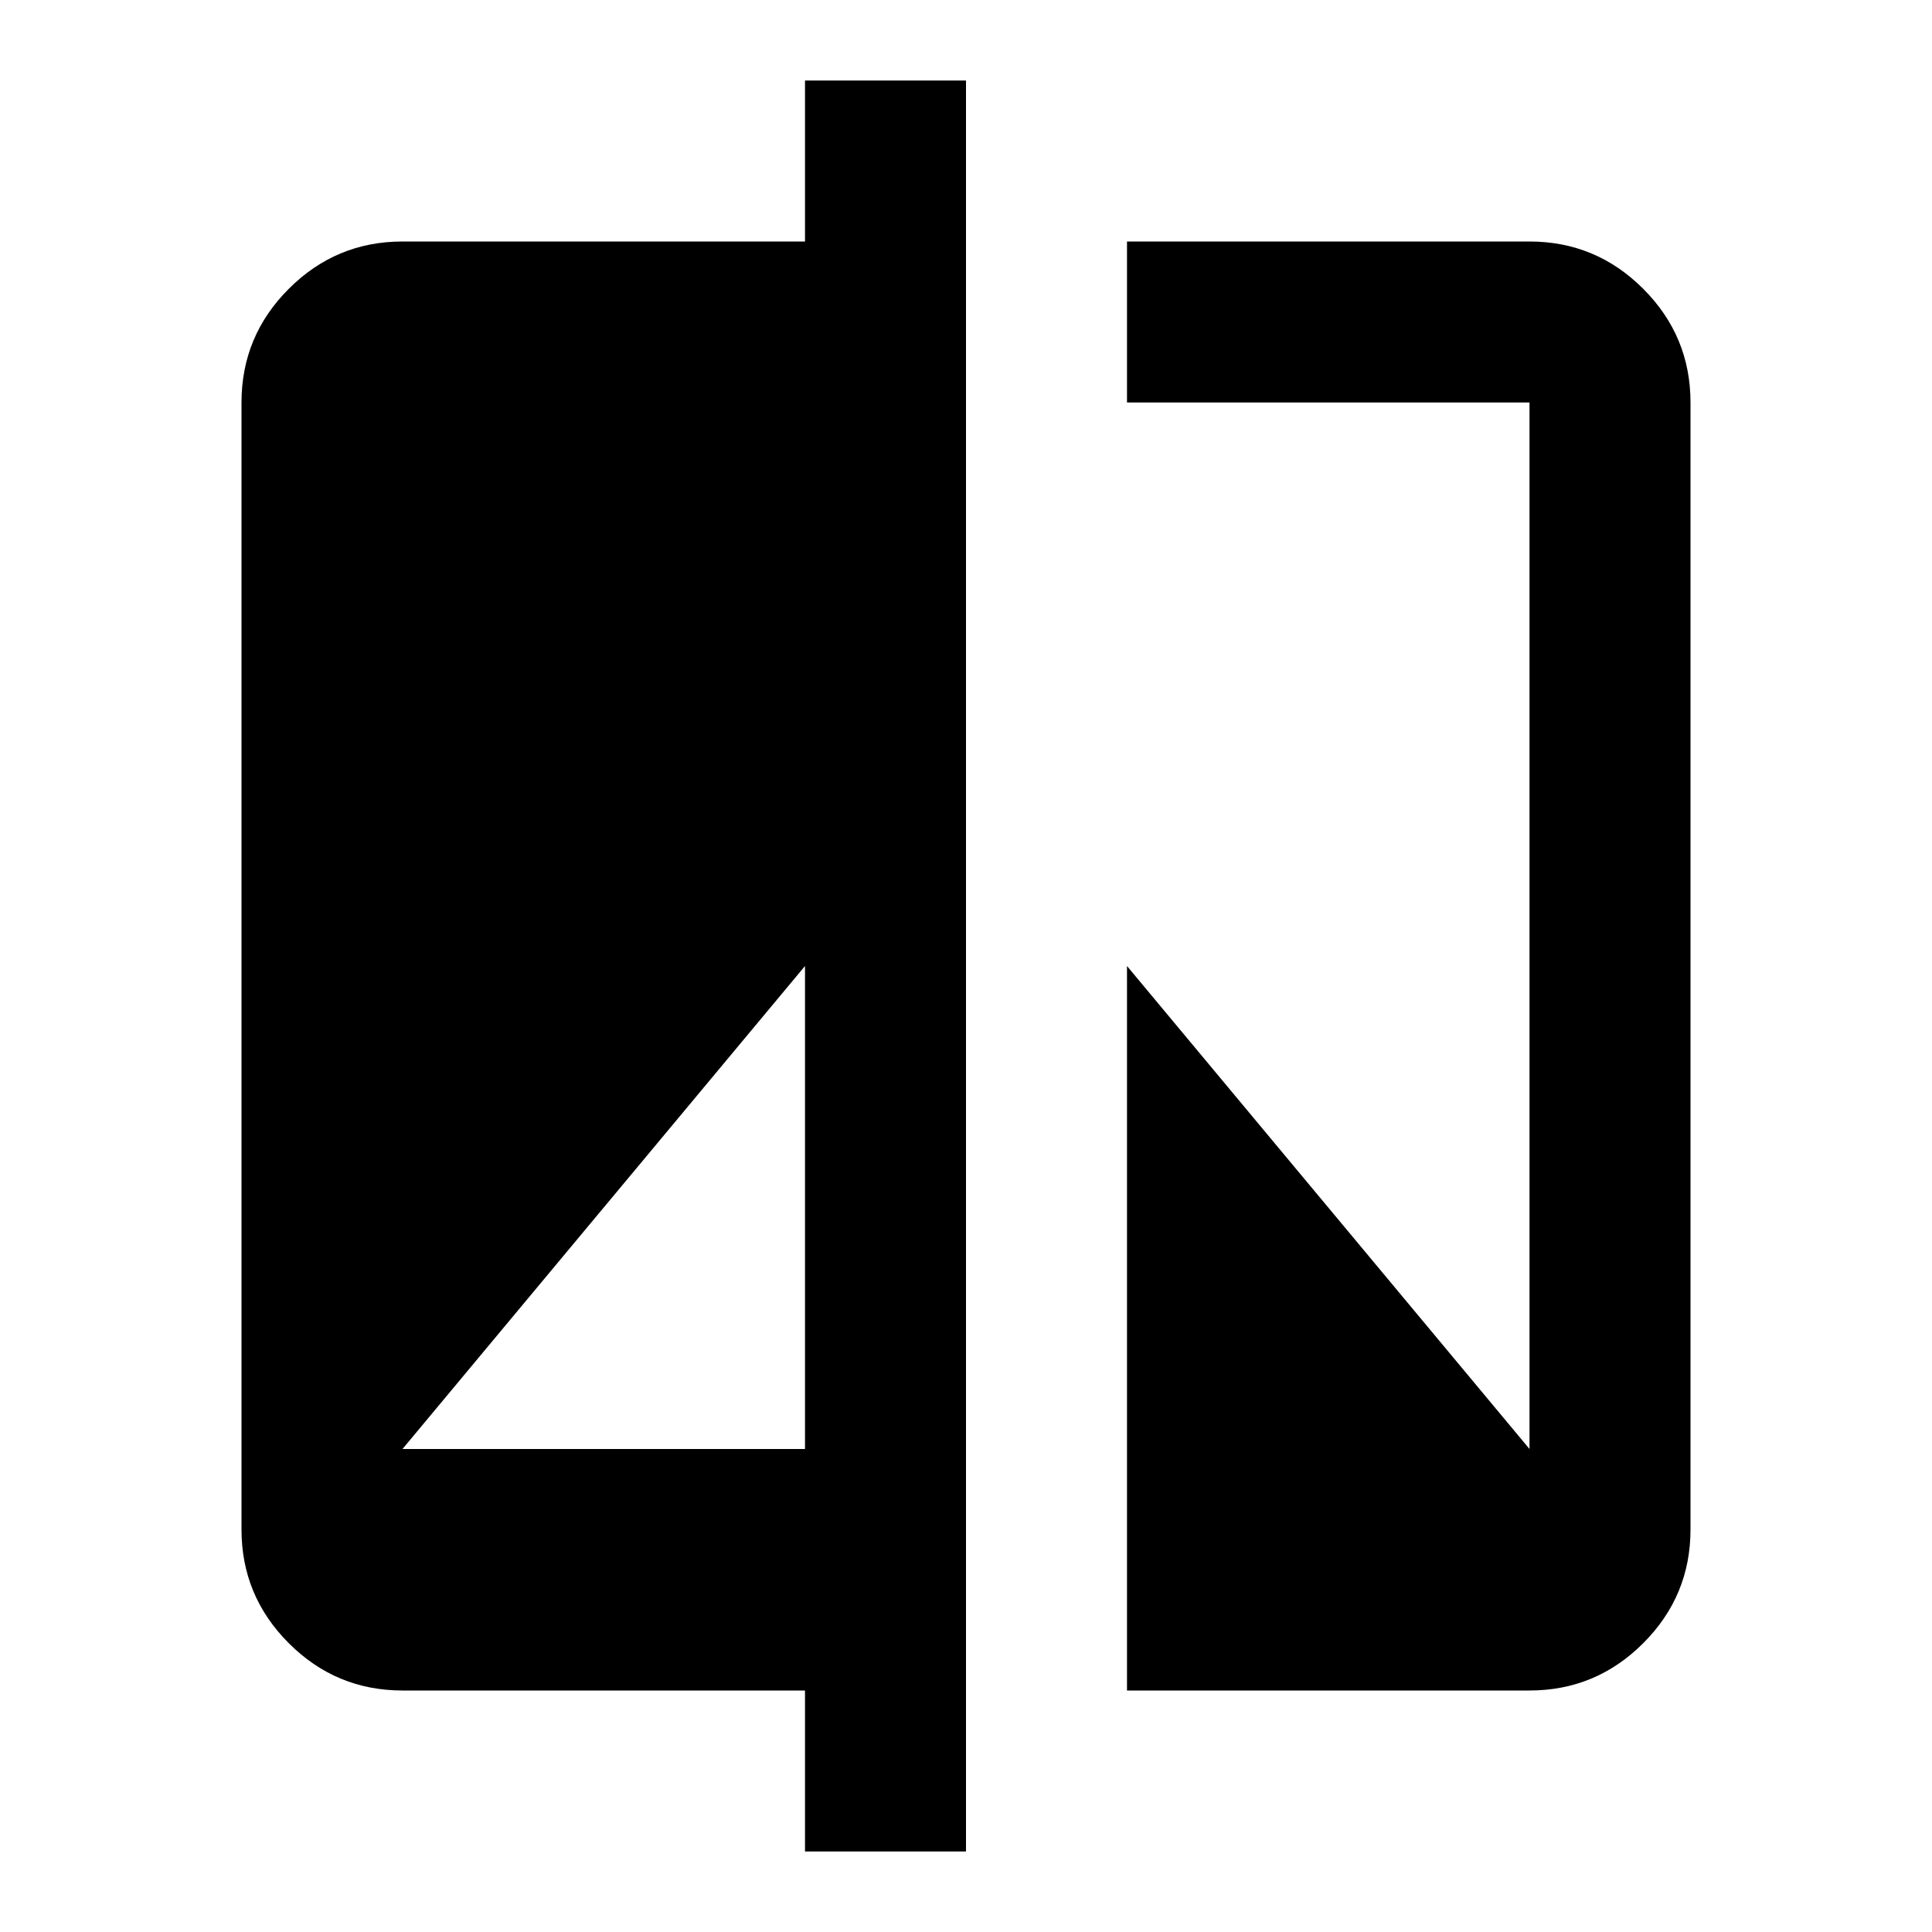
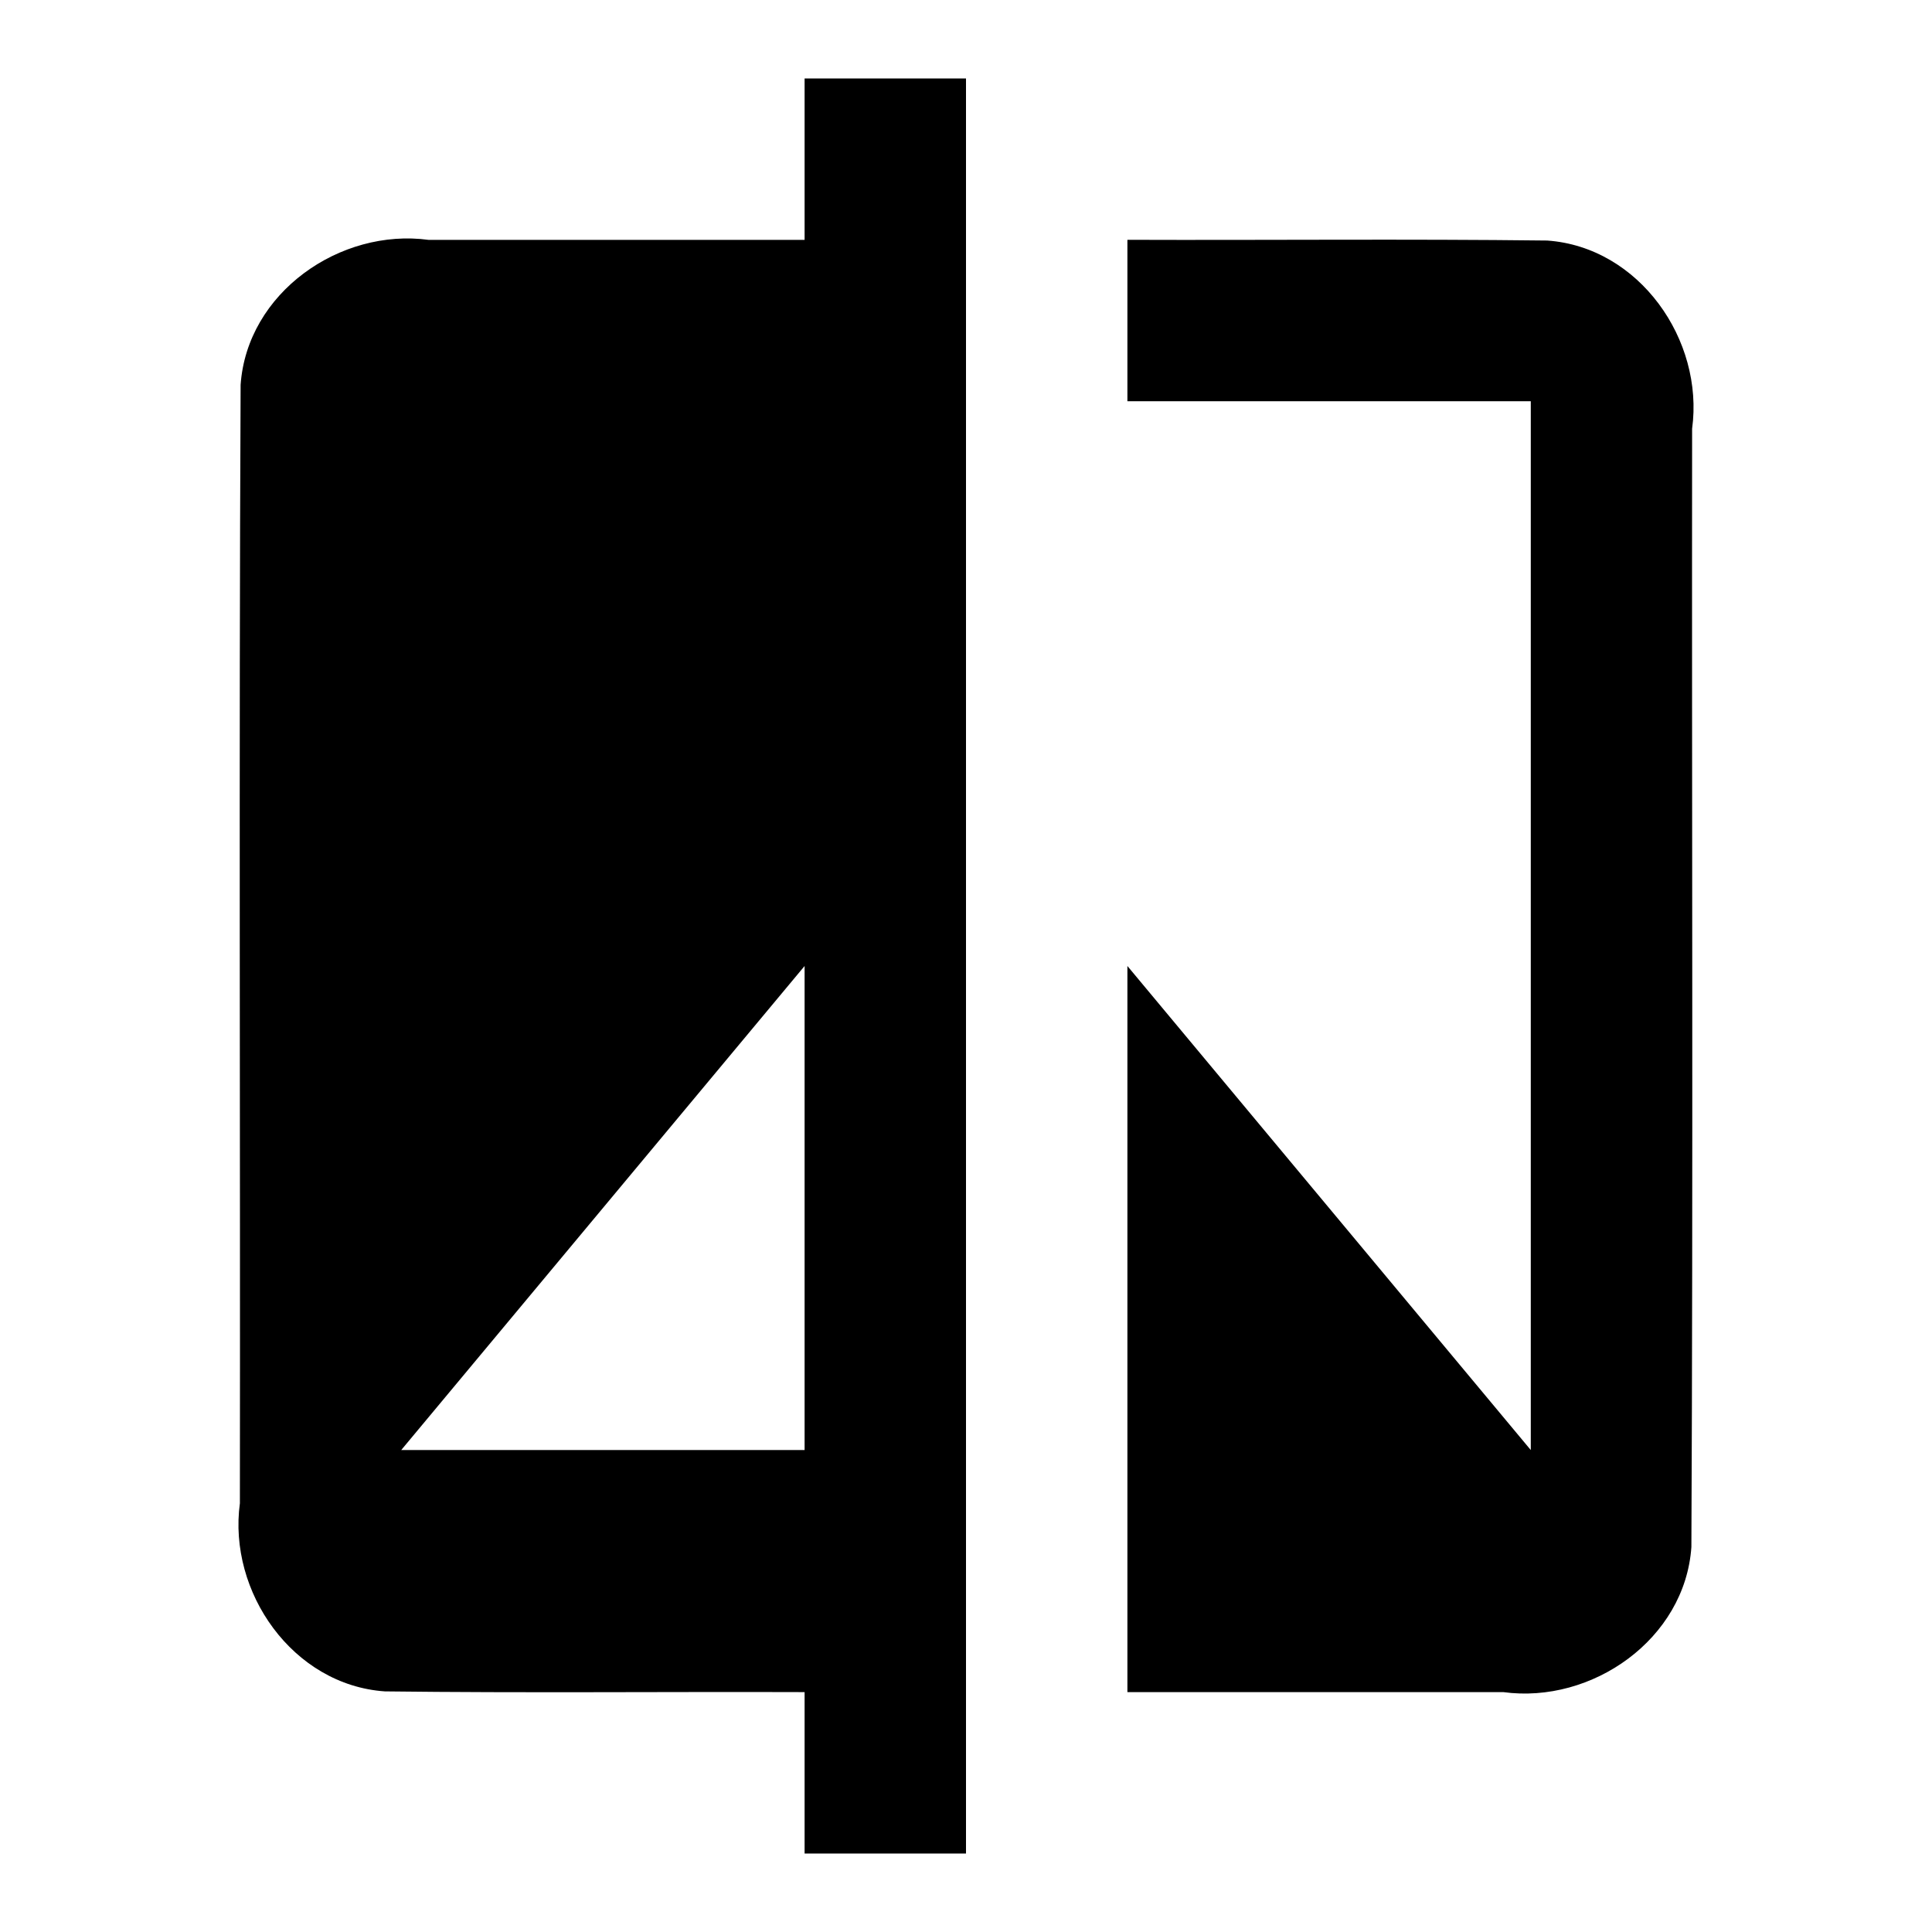
- <svg xmlns="http://www.w3.org/2000/svg" height="24" viewBox="0 -960 960 960" width="24">
-   <path d="M400-40v-80H200q-33 0-56.5-23.5T120-200v-560q0-33 23.5-56.5T200-840h200v-80h80v880h-80ZM200-240h200v-240L200-240Zm360 120v-360l200 240v-520H560v-80h200q33 0 56.5 23.5T840-760v560q0 33-23.5 56.5T760-120H560Z" fill="currentColor" />
+ <svg xmlns="http://www.w3.org/2000/svg" id="svg1" width="24" height="24" viewBox="0 0 24 24">
+   <path id="path1" fill="url(#gpa:foreground) rgb(0,0,0)" fill-opacity="1" fill-rule="nonzero" stroke-width="0.025" d="M 9.995 23.025 C 9.995 22.357, 9.995 21.688, 9.995 21.02 C 8.257 21.014, 6.519 21.032, 4.781 21.011 C 3.637 20.932, 2.83 19.776, 2.98 18.674 C 2.986 14.043, 2.967 9.412, 2.989 4.781 C 3.068 3.637, 4.224 2.83, 5.326 2.98 C 6.882 2.98, 8.439 2.98, 9.995 2.98 C 9.995 2.311, 9.995 1.643, 9.995 0.975 C 10.663 0.975, 11.332 0.975, 12 0.975 C 12 8.325, 12 15.675, 12 23.025 C 11.332 23.025, 10.663 23.025, 9.995 23.025 Z M 4.984 18.013 C 6.655 18.013, 8.325 18.013, 9.995 18.013 C 9.995 16.009, 9.995 14.004, 9.995 12 C 8.325 14.004, 6.655 16.009, 4.984 18.013 Z M 14.005 21.02 C 14.005 18.013, 14.005 15.007, 14.005 12 C 15.675 14.004, 17.345 16.009, 19.016 18.013 C 19.016 13.67, 19.016 9.327, 19.016 4.984 C 17.345 4.984, 15.675 4.984, 14.005 4.984 C 14.005 4.316, 14.005 3.648, 14.005 2.979 C 15.743 2.985, 17.481 2.967, 19.219 2.988 C 20.363 3.068, 21.17 4.223, 21.02 5.326 C 21.015 9.956, 21.033 14.588, 21.011 19.218 C 20.932 20.363, 19.776 21.17, 18.674 21.02 C 17.118 21.02, 15.561 21.02, 14.005 21.02 Z" class="foreground foreground-fill">
+   </path>
</svg>
